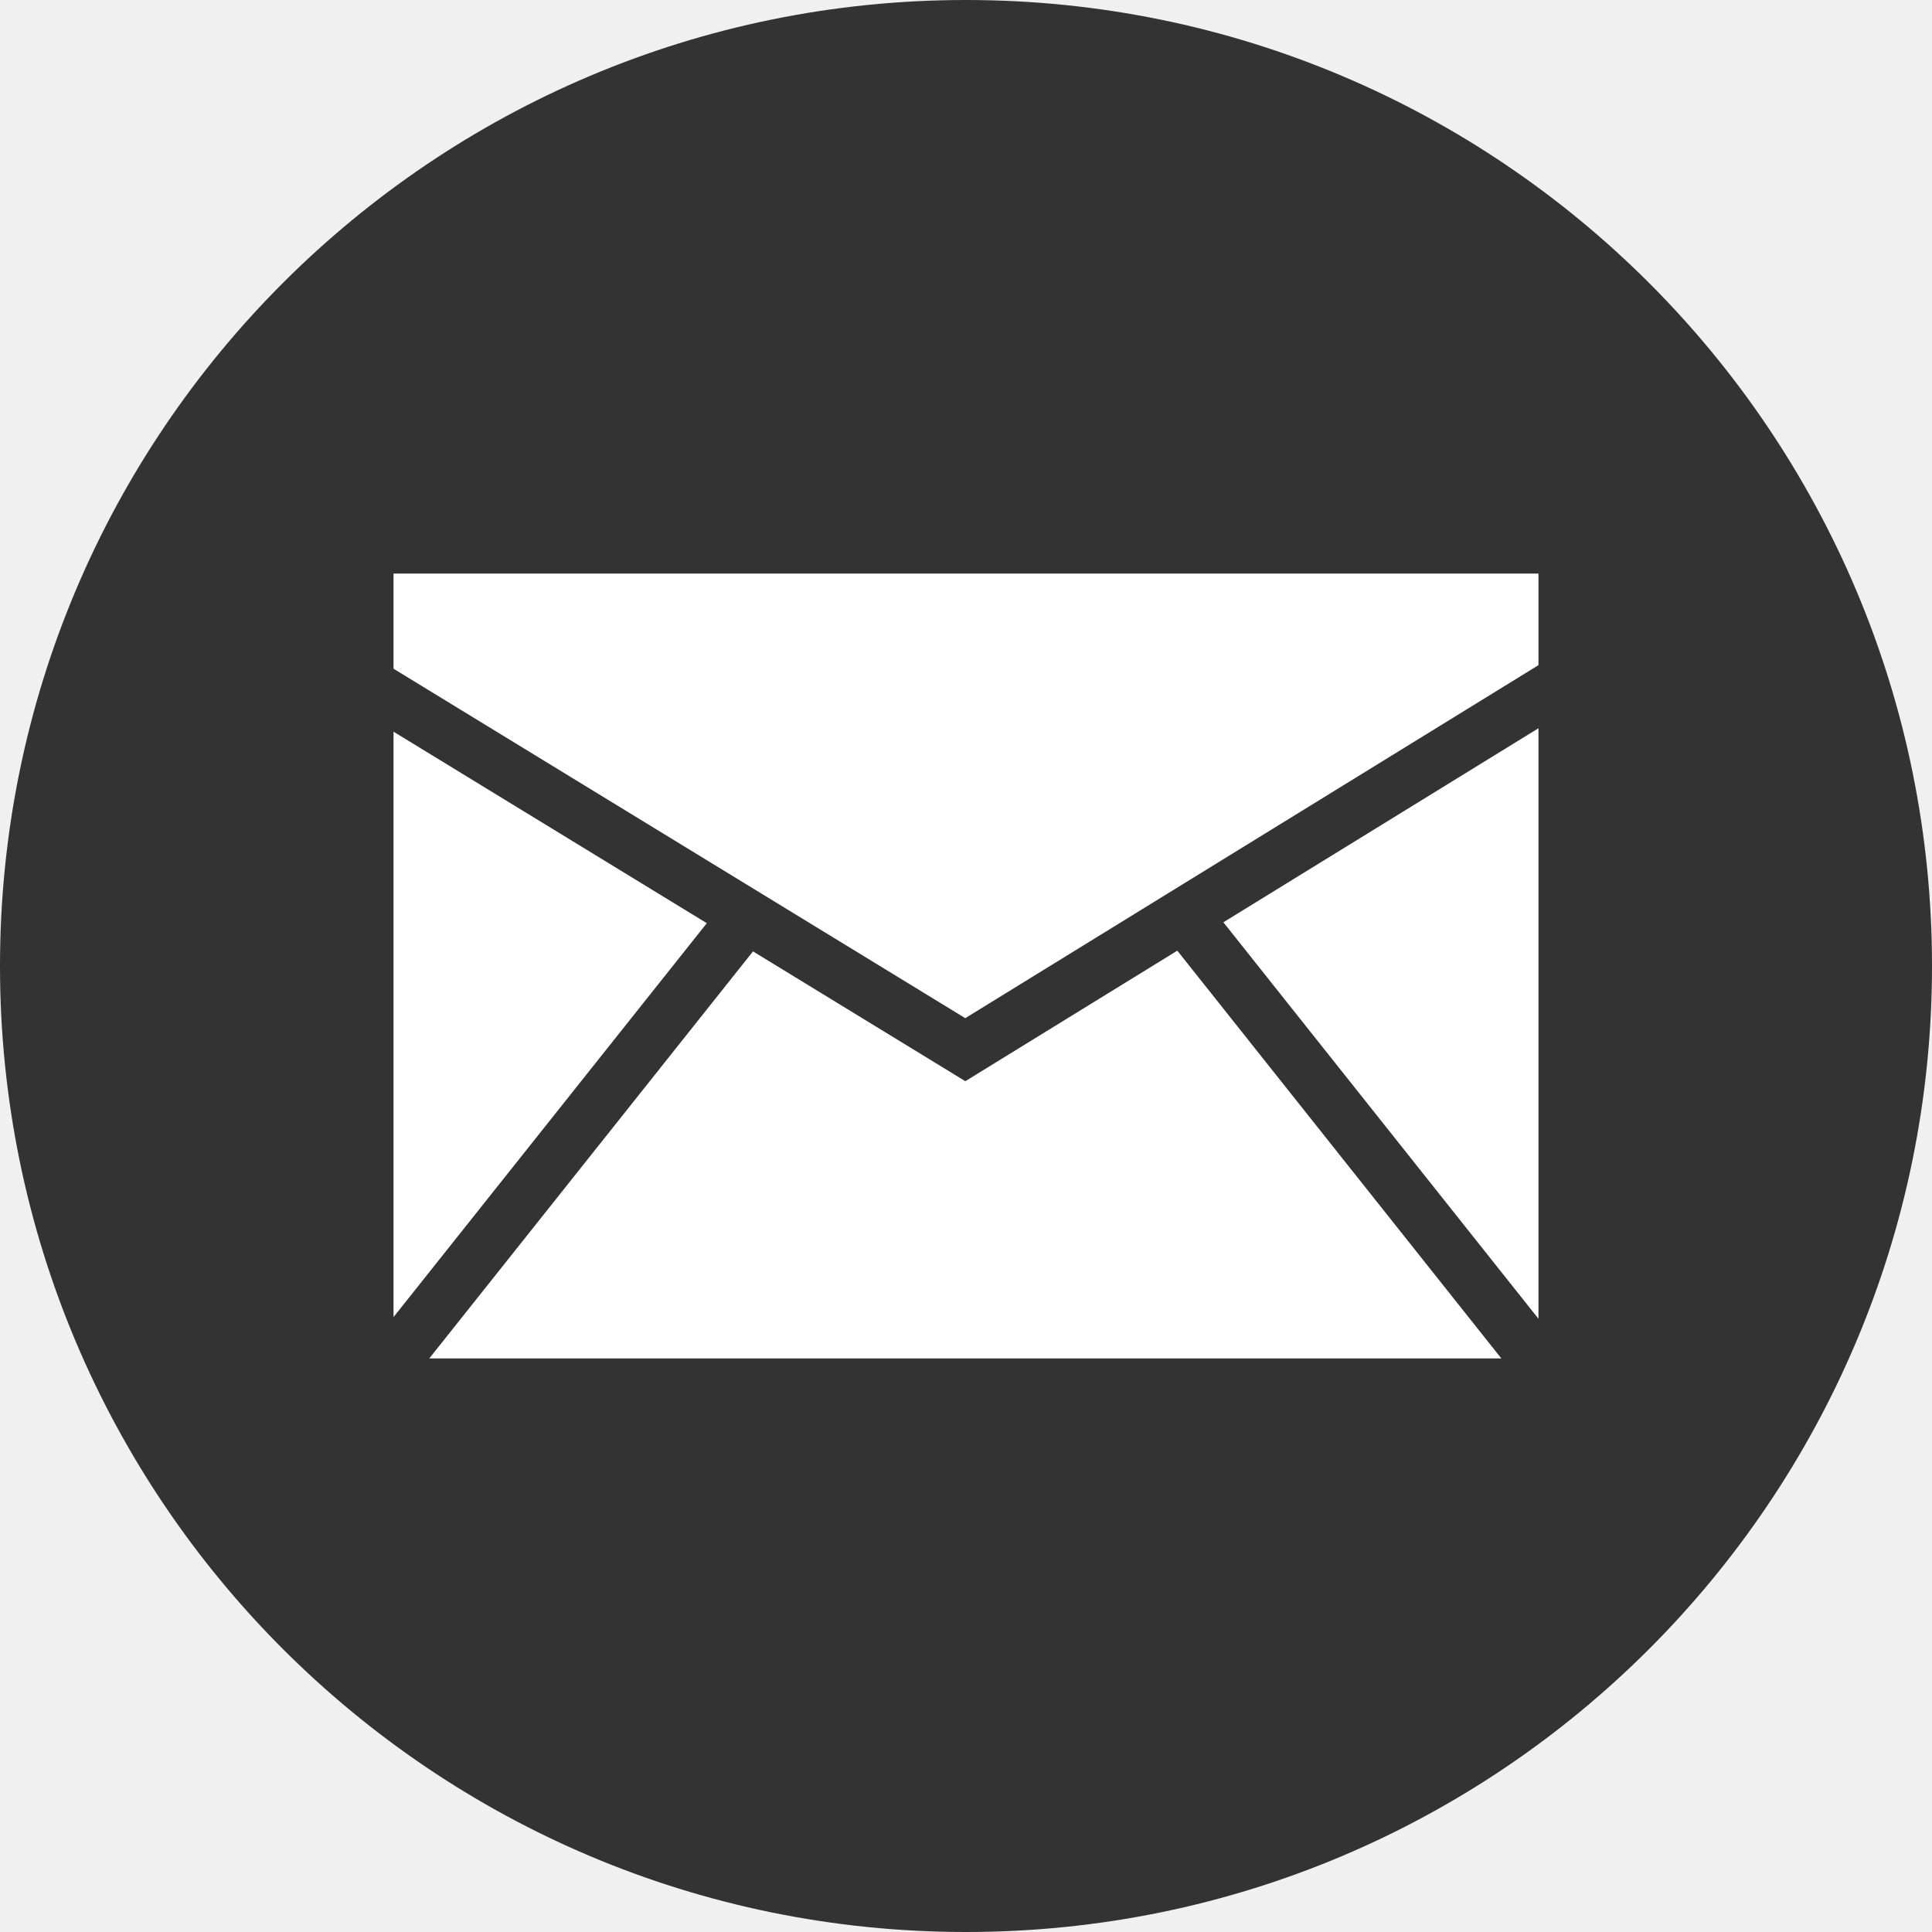
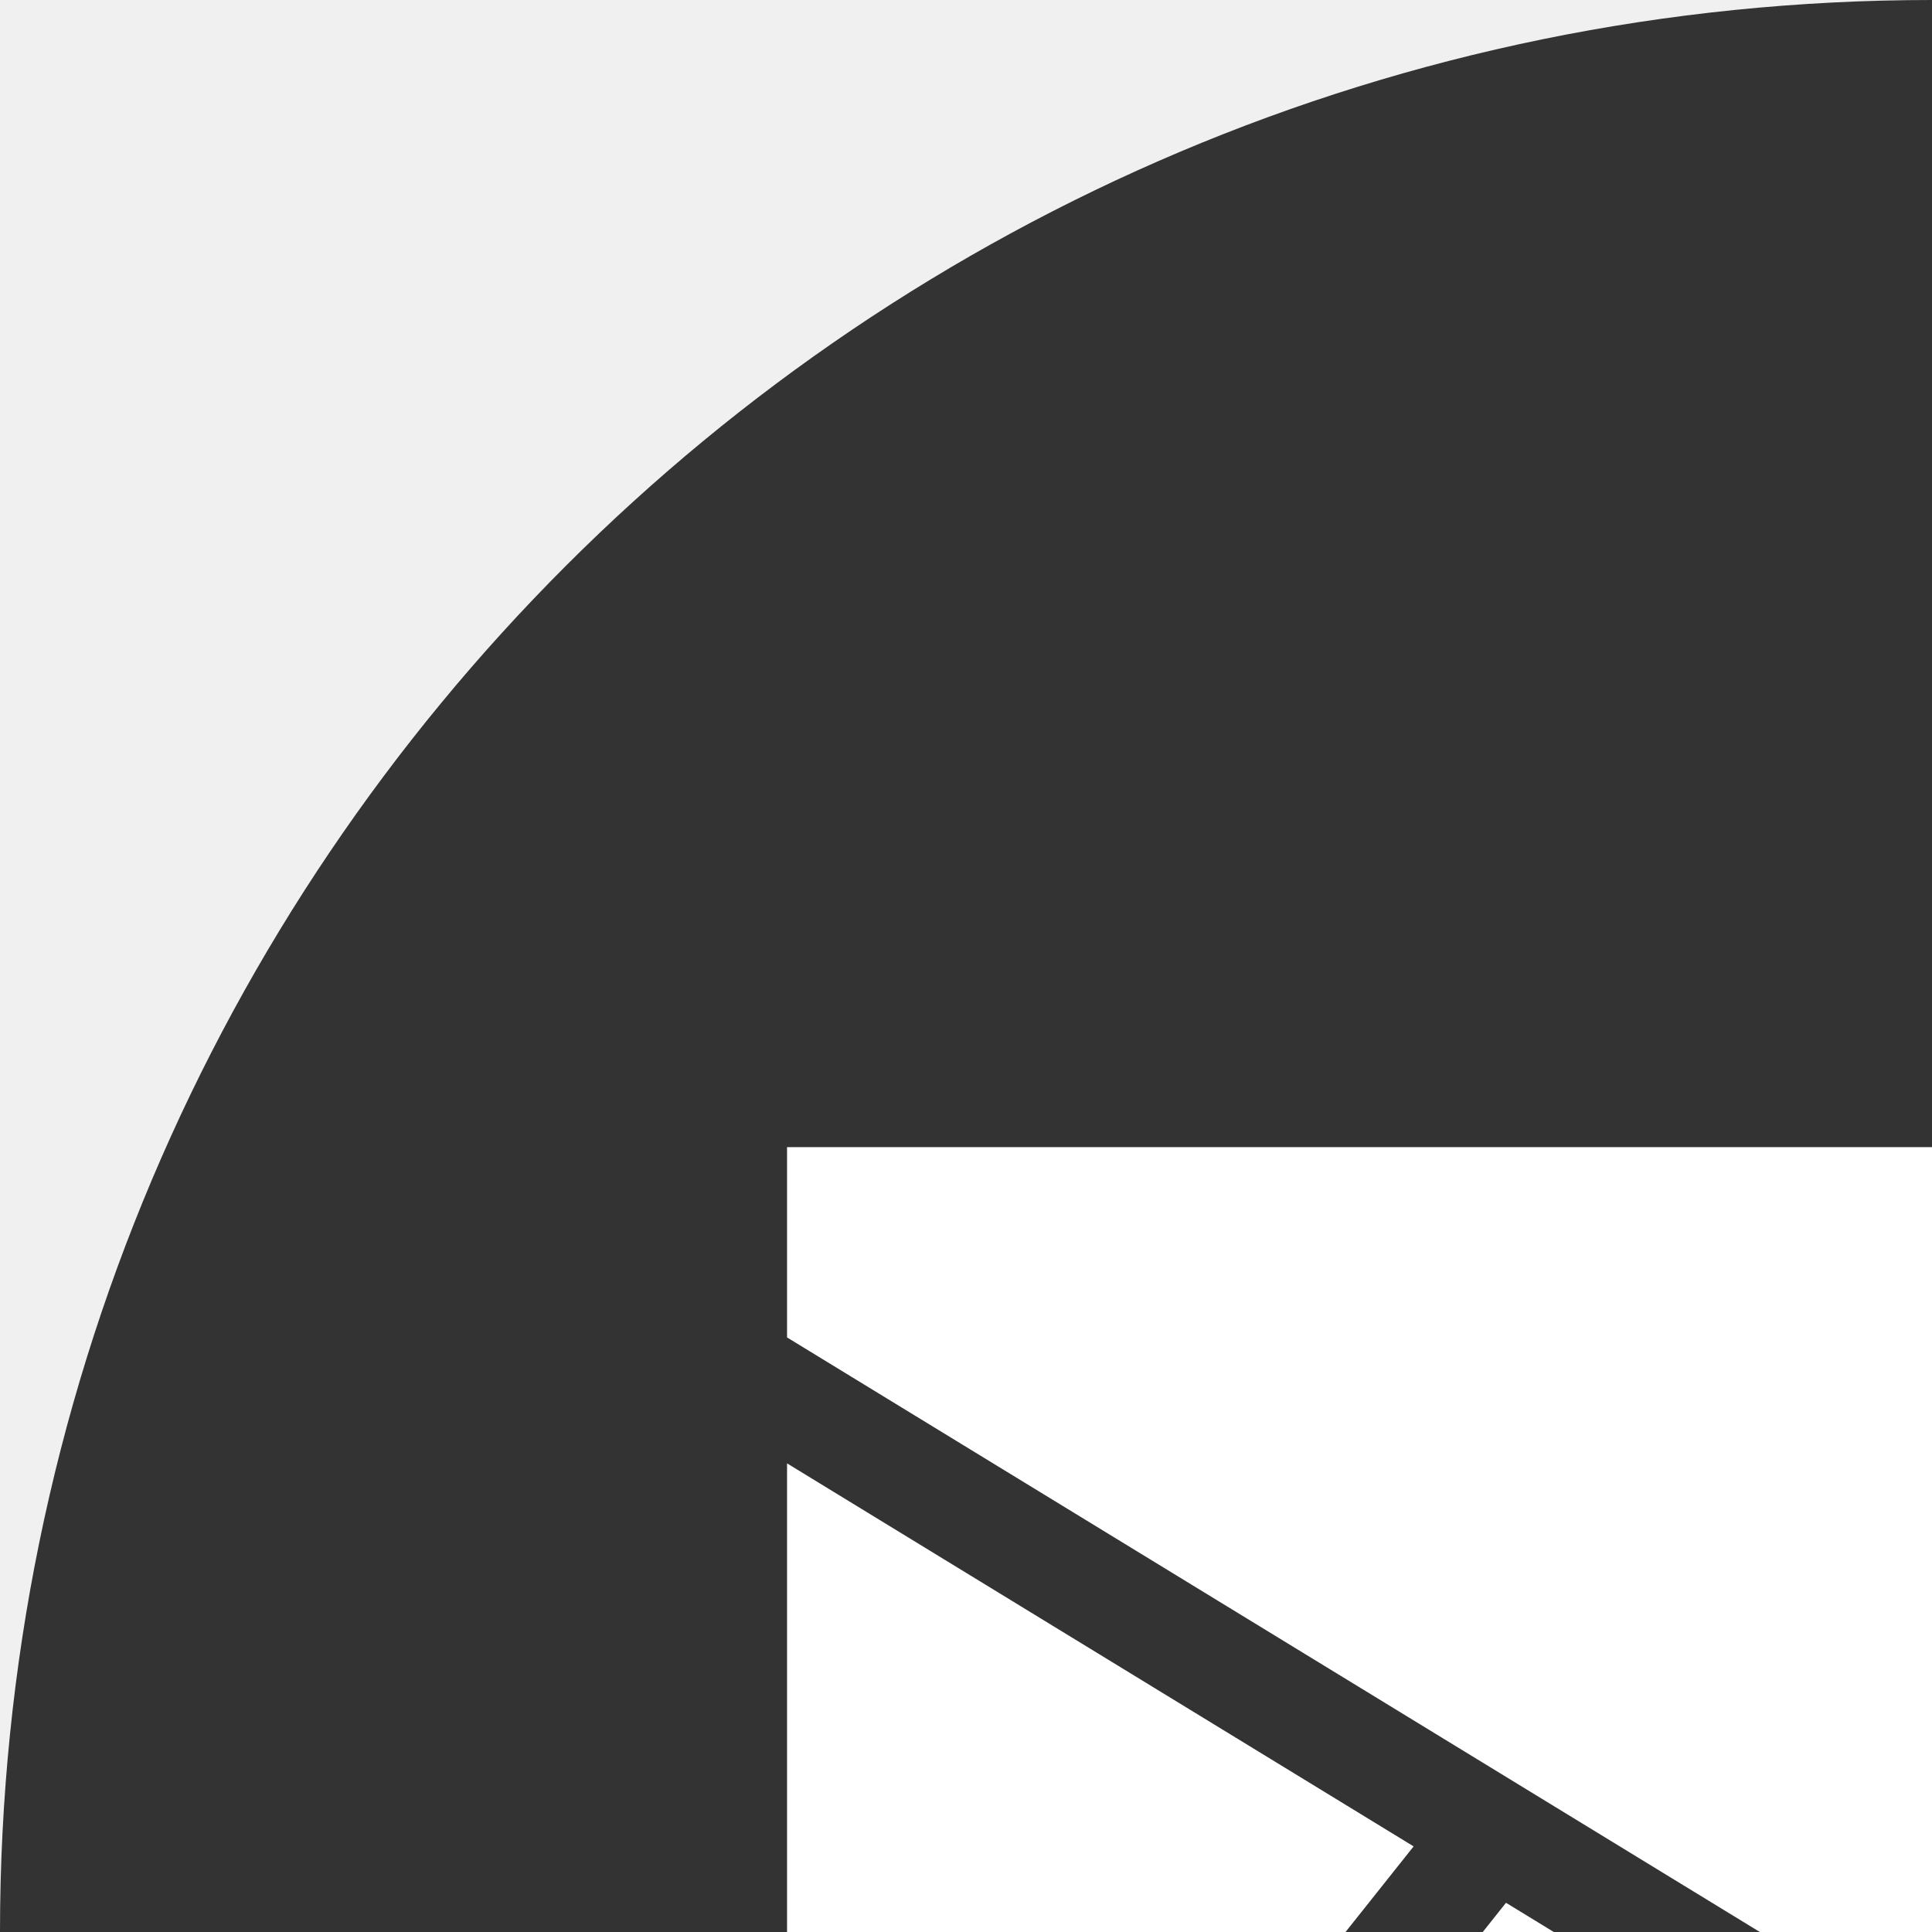
- <svg xmlns="http://www.w3.org/2000/svg" enable-background="new 0 0 32 32" version="1.1" viewBox="0 0 32 32" xml:space="preserve">
+ <svg xmlns="http://www.w3.org/2000/svg" enable-background="new 0 0 16 16" version="1.1" viewBox="0 0 16 16" xml:space="preserve">
  <g id="Style_2">
    <g>
      <path d="M16,0C7.163,0,0,7.163,0,16c0,8.836,7.163,16,16,16s16-7.164,16-16C32,7.163,24.837,0,16,0z" fill="#333333" />
    </g>
    <g>
      <polygon fill="#FFFFFF" points="6.518,21.815 11.707,15.291 6.518,12.119   " />
      <polygon fill="#FFFFFF" points="19.5,15.746 15.989,17.908 12.472,15.758 7.11,22.5 24.867,22.5   " />
      <polygon fill="#FFFFFF" points="15.988,16.864 25.482,11.017 25.482,9.5 6.518,9.5 6.518,11.076   " />
      <polygon fill="#FFFFFF" points="20.263,15.276 25.482,21.843 25.482,12.062   " />
    </g>
  </g>
</svg>
